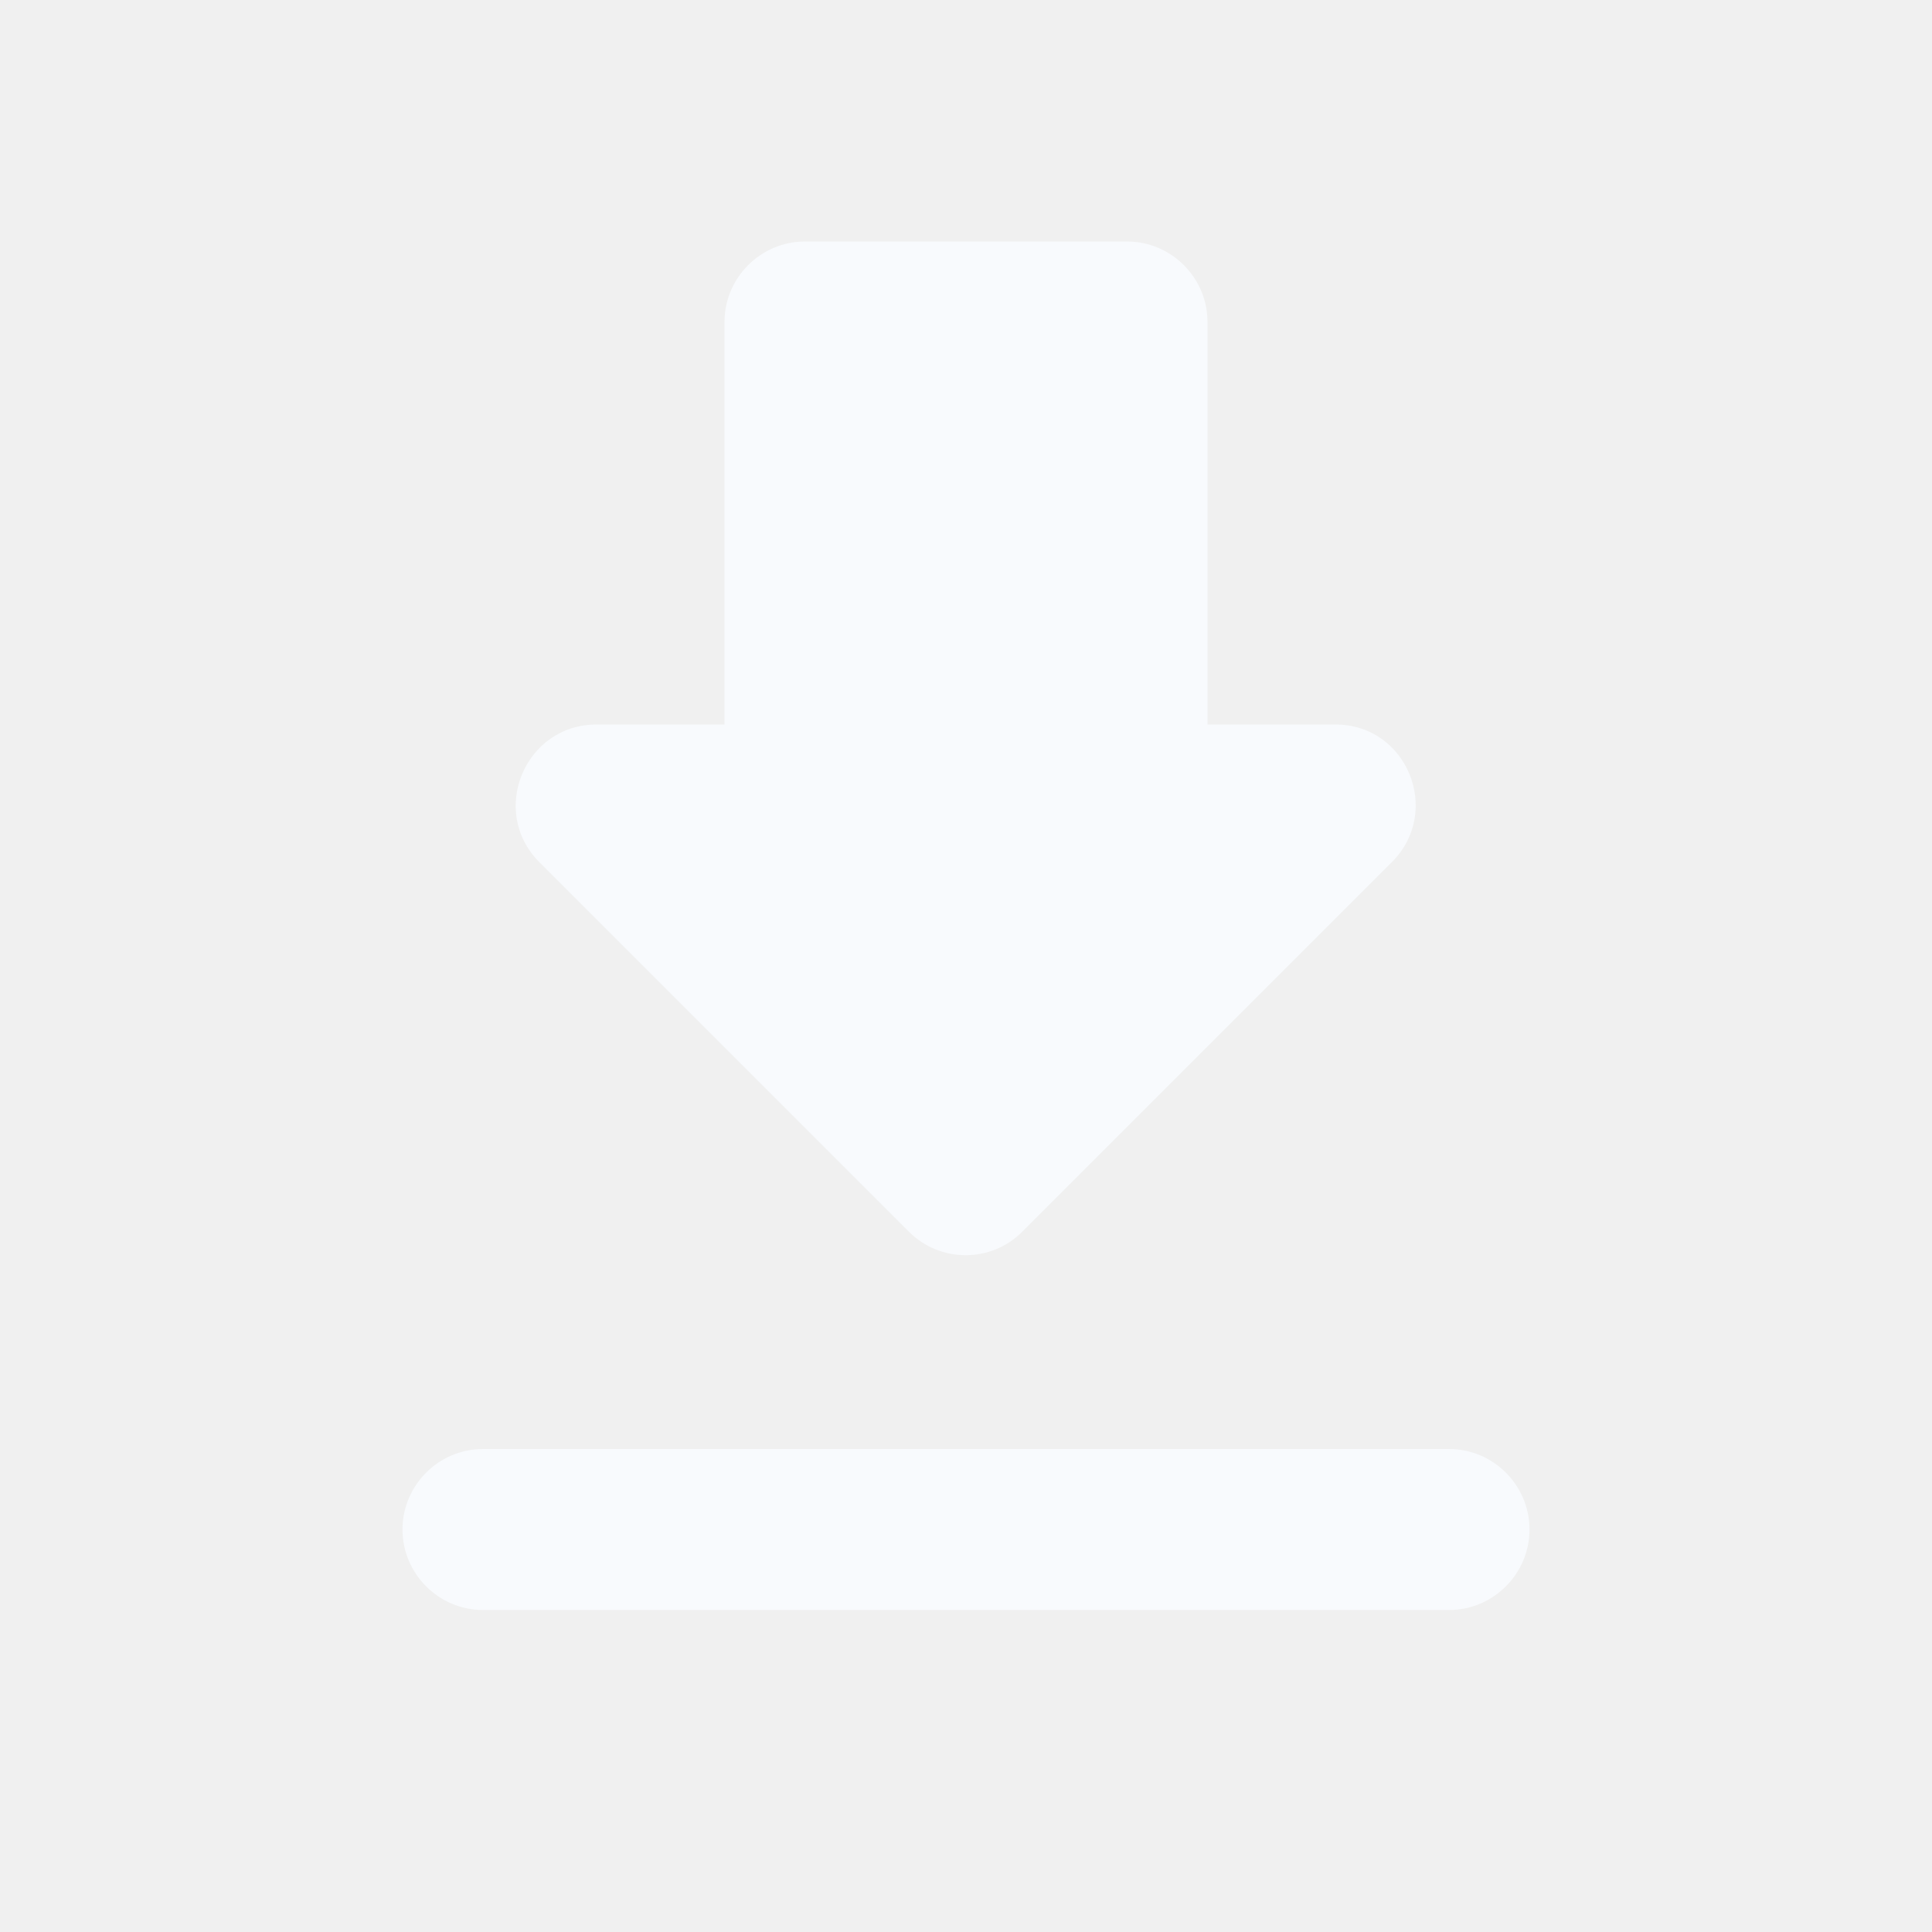
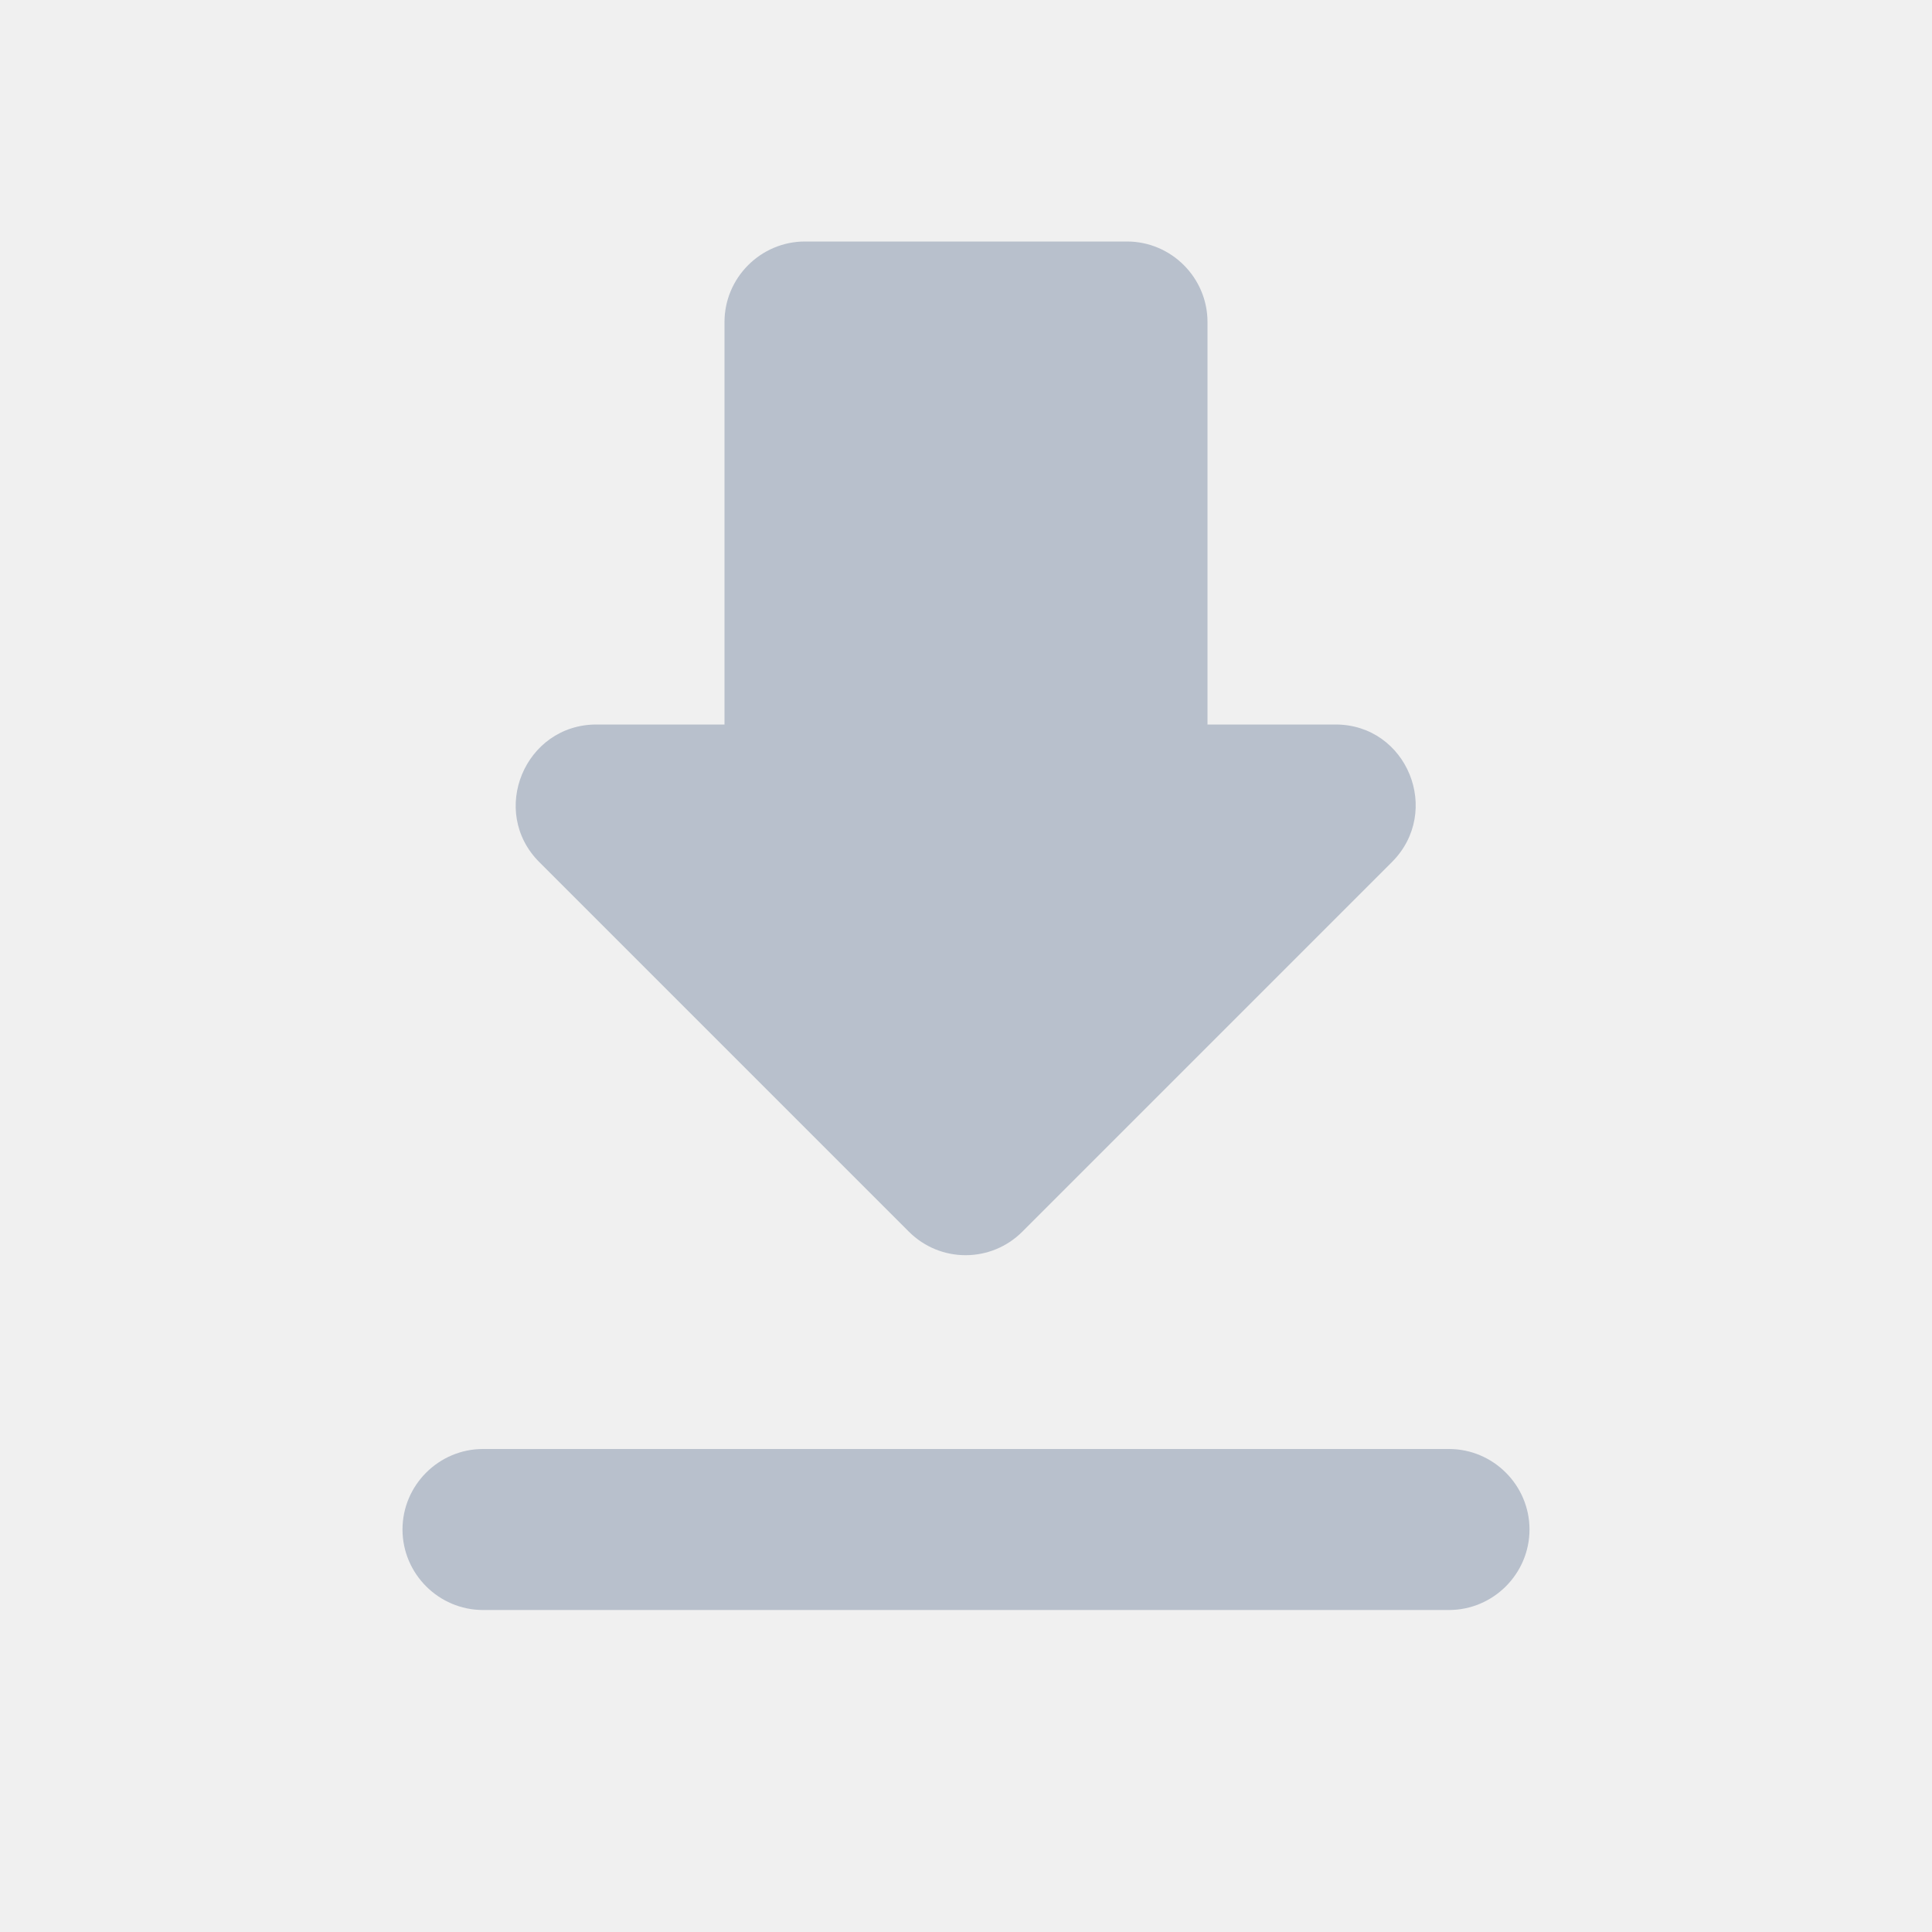
<svg xmlns="http://www.w3.org/2000/svg" width="24" height="24" viewBox="0 0 24 24" fill="none">
  <g clip-path="url(#clip0_68_2434)">
-     <path d="M16.59 9H15V4C15 3.45 14.55 3 14 3H10C9.45 3 9 3.45 9 4V9H7.41C6.52 9 6.07 10.08 6.7 10.71L11.29 15.3C11.68 15.69 12.31 15.69 12.7 15.3L17.29 10.71C17.92 10.08 17.48 9 16.59 9ZM5 19C5 19.55 5.45 20 6 20H18C18.55 20 19 19.55 19 19C19 18.45 18.55 18 18 18H6C5.45 18 5 18.45 5 19Z" fill="#F8FAFD" />
+     <path d="M16.59 9H15V4C15 3.45 14.55 3 14 3H10C9.45 3 9 3.45 9 4V9H7.41C6.52 9 6.07 10.08 6.7 10.71L11.29 15.3C11.68 15.69 12.31 15.69 12.7 15.3L17.29 10.71C17.92 10.08 17.48 9 16.59 9ZM5 19C5 19.55 5.45 20 6 20H18C18.55 20 19 19.55 19 19C19 18.45 18.55 18 18 18H6C5.45 18 5 18.45 5 19Z" fill="#B8C0CC" />
  </g>
  <defs>
    <clipPath id="clip0_68_2434">
      <rect width="24" height="24" fill="white" />
    </clipPath>
  </defs>
</svg>
